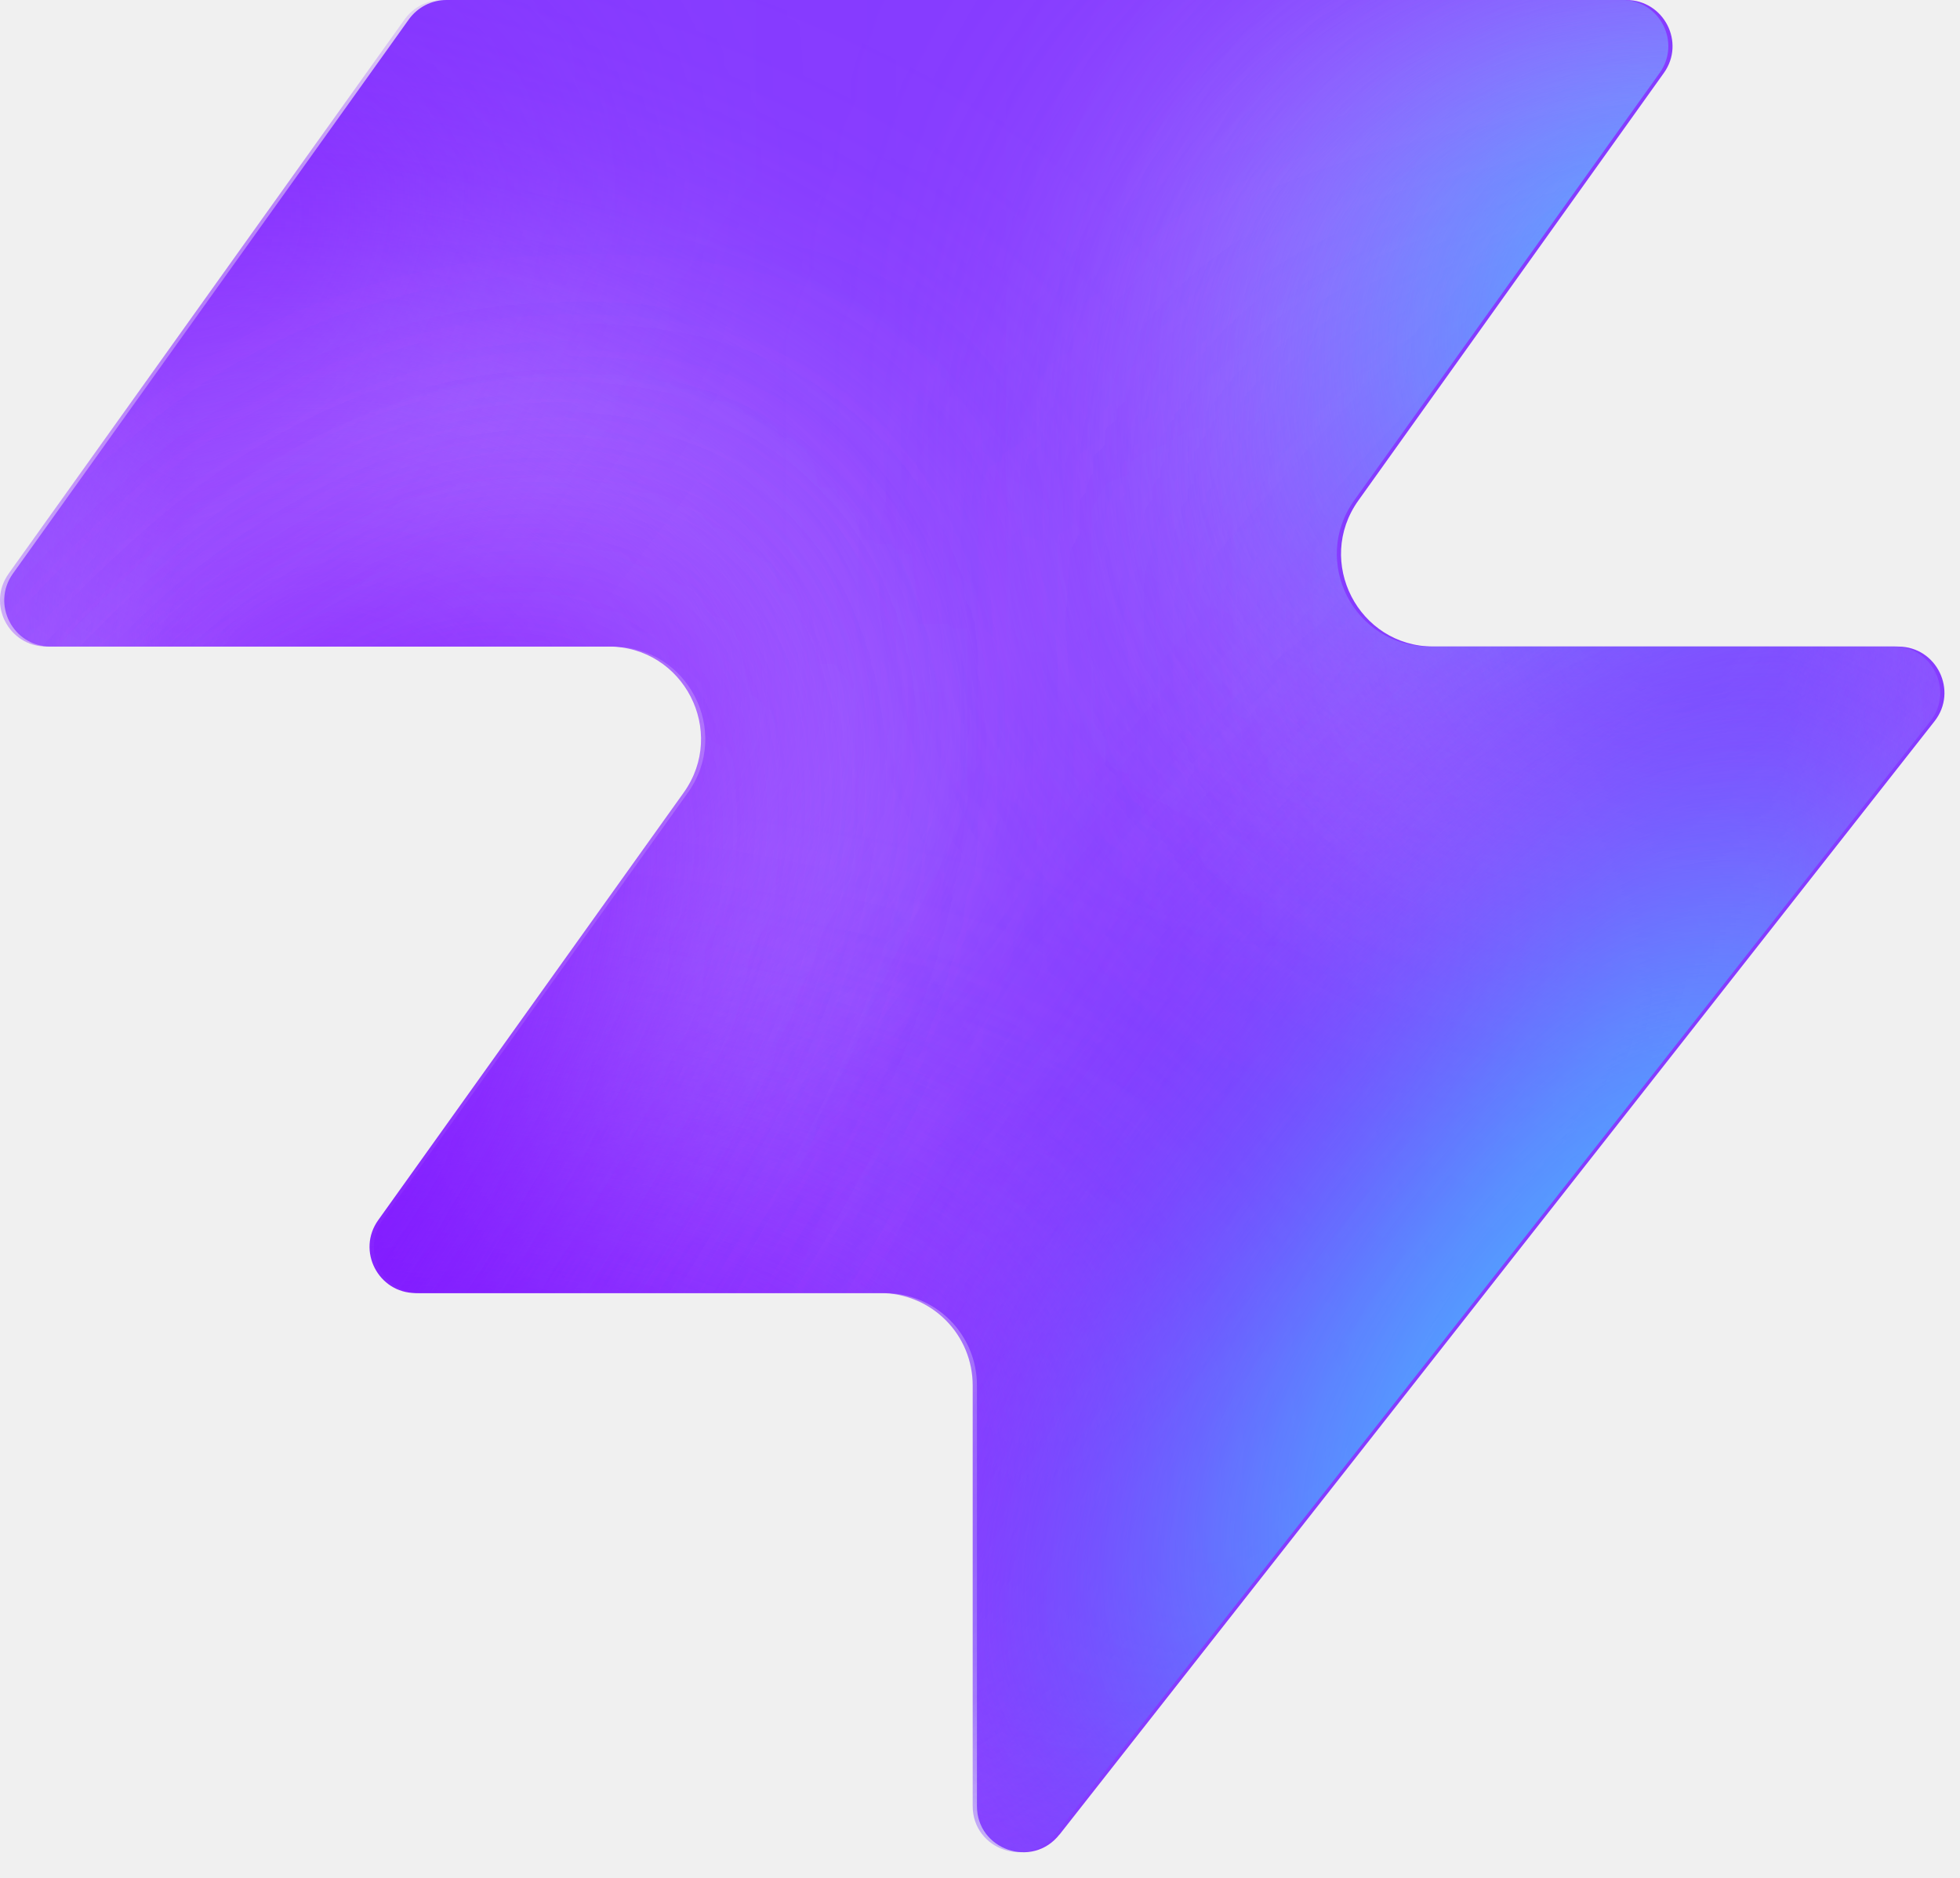
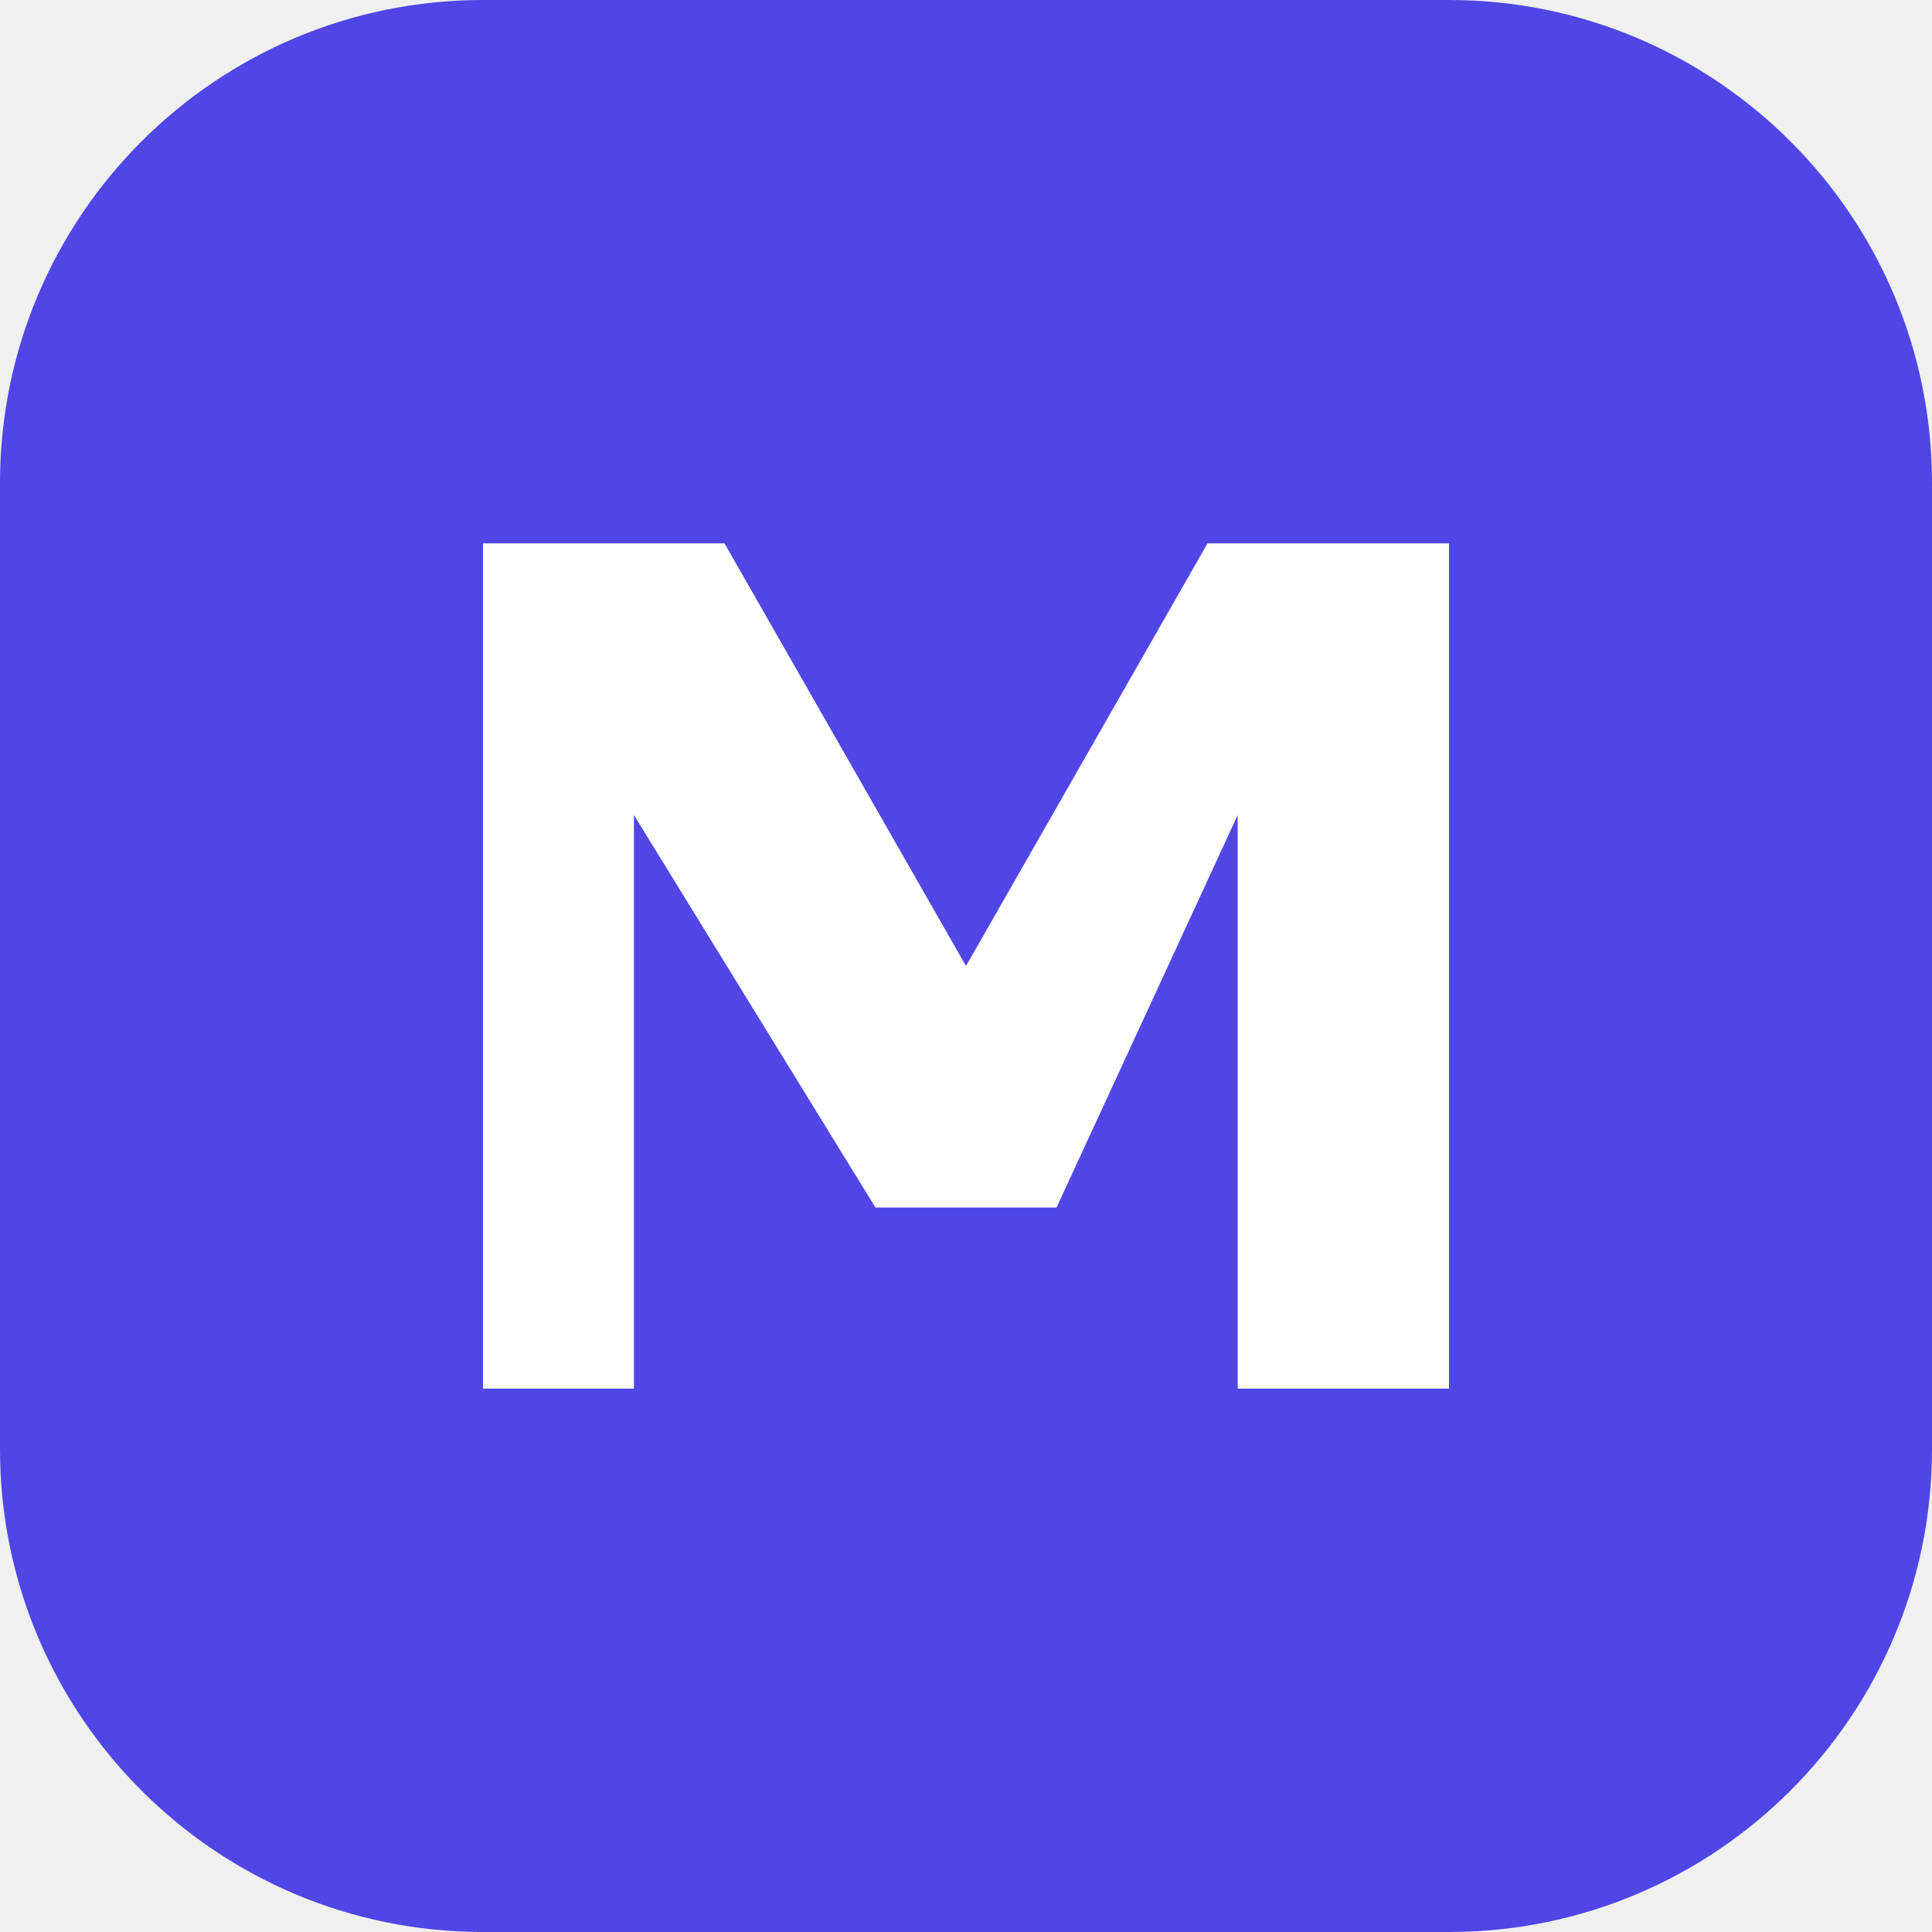
- <svg xmlns="http://www.w3.org/2000/svg" width="48" height="46" fill="none" viewBox="0 0 48 46">
-   <path fill="#863bff" d="M25.946 44.938c-.664.845-2.021.375-2.021-.698V33.937a2.26 2.26 0 0 0-2.262-2.262H10.287c-.92 0-1.456-1.04-.92-1.788l7.48-10.471c1.07-1.497 0-3.578-1.842-3.578H1.237c-.92 0-1.456-1.04-.92-1.788L10.013.474c.214-.297.556-.474.92-.474h28.894c.92 0 1.456 1.04.92 1.788l-7.48 10.471c-1.07 1.498 0 3.579 1.842 3.579h11.377c.943 0 1.473 1.088.89 1.83L25.947 44.94z" style="fill:#863bff;fill:color(display-p3 .525 .23 1);fill-opacity:1" />
-   <mask id="a" width="48" height="46" x="0" y="0" maskUnits="userSpaceOnUse" style="mask-type:alpha">
-     <path fill="#000" d="M25.842 44.938c-.664.844-2.021.375-2.021-.698V33.937a2.26 2.26 0 0 0-2.262-2.262H10.183c-.92 0-1.456-1.04-.92-1.788l7.48-10.471c1.07-1.498 0-3.579-1.842-3.579H1.133c-.92 0-1.456-1.04-.92-1.787L9.91.473c.214-.297.556-.474.92-.474h28.894c.92 0 1.456 1.04.92 1.788l-7.48 10.471c-1.07 1.498 0 3.578 1.842 3.578h11.377c.943 0 1.473 1.088.89 1.832L25.843 44.94z" style="fill:#000;fill-opacity:1" />
-   </mask>
-   <g mask="url(#a)">
-     <g filter="url(#b)">
-       <ellipse cx="5.508" cy="14.704" fill="#ede6ff" rx="5.508" ry="14.704" style="fill:#ede6ff;fill:color(display-p3 .927 .903 1);fill-opacity:1" transform="matrix(.00324 1 1 -.00324 -4.47 31.516)" />
-     </g>
-     <g filter="url(#c)">
-       <ellipse cx="10.399" cy="29.851" fill="#ede6ff" rx="10.399" ry="29.851" style="fill:#ede6ff;fill:color(display-p3 .927 .903 1);fill-opacity:1" transform="matrix(.00324 1 1 -.00324 -39.328 7.883)" />
-     </g>
-     <g filter="url(#d)">
-       <ellipse cx="5.508" cy="30.487" fill="#7e14ff" rx="5.508" ry="30.487" style="fill:#7e14ff;fill:color(display-p3 .492 .077 1);fill-opacity:1" transform="rotate(89.814 -25.913 -14.639)scale(1 -1)" />
-     </g>
-     <g filter="url(#e)">
-       <ellipse cx="5.508" cy="30.599" fill="#7e14ff" rx="5.508" ry="30.599" style="fill:#7e14ff;fill:color(display-p3 .492 .077 1);fill-opacity:1" transform="rotate(89.814 -32.644 -3.334)scale(1 -1)" />
-     </g>
-     <g filter="url(#f)">
-       <ellipse cx="5.508" cy="30.599" fill="#7e14ff" rx="5.508" ry="30.599" style="fill:#7e14ff;fill:color(display-p3 .492 .077 1);fill-opacity:1" transform="matrix(.00324 1 1 -.00324 -34.34 30.47)" />
-     </g>
-     <g filter="url(#g)">
-       <ellipse cx="14.072" cy="22.078" fill="#ede6ff" rx="14.072" ry="22.078" style="fill:#ede6ff;fill:color(display-p3 .927 .903 1);fill-opacity:1" transform="rotate(93.35 24.506 48.493)scale(-1 1)" />
-     </g>
-     <g filter="url(#h)">
-       <ellipse cx="3.47" cy="21.501" fill="#7e14ff" rx="3.47" ry="21.501" style="fill:#7e14ff;fill:color(display-p3 .492 .077 1);fill-opacity:1" transform="rotate(89.009 28.708 47.59)scale(-1 1)" />
-     </g>
-     <g filter="url(#i)">
-       <ellipse cx="3.47" cy="21.501" fill="#7e14ff" rx="3.47" ry="21.501" style="fill:#7e14ff;fill:color(display-p3 .492 .077 1);fill-opacity:1" transform="rotate(89.009 28.708 47.59)scale(-1 1)" />
-     </g>
-     <g filter="url(#j)">
-       <ellipse cx=".387" cy="8.972" fill="#7e14ff" rx="4.407" ry="29.108" style="fill:#7e14ff;fill:color(display-p3 .492 .077 1);fill-opacity:1" transform="rotate(39.51 .387 8.972)" />
-     </g>
-     <g filter="url(#k)">
-       <ellipse cx="47.523" cy="-6.092" fill="#7e14ff" rx="4.407" ry="29.108" style="fill:#7e14ff;fill:color(display-p3 .492 .077 1);fill-opacity:1" transform="rotate(37.892 47.523 -6.092)" />
-     </g>
-     <g filter="url(#l)">
-       <ellipse cx="41.412" cy="6.333" fill="#47bfff" rx="5.971" ry="9.665" style="fill:#47bfff;fill:color(display-p3 .28 .748 1);fill-opacity:1" transform="rotate(37.892 41.412 6.333)" />
-     </g>
-     <g filter="url(#m)">
-       <ellipse cx="-1.879" cy="38.332" fill="#7e14ff" rx="4.407" ry="29.108" style="fill:#7e14ff;fill:color(display-p3 .492 .077 1);fill-opacity:1" transform="rotate(37.892 -1.88 38.332)" />
-     </g>
-     <g filter="url(#n)">
-       <ellipse cx="-1.879" cy="38.332" fill="#7e14ff" rx="4.407" ry="29.108" style="fill:#7e14ff;fill:color(display-p3 .492 .077 1);fill-opacity:1" transform="rotate(37.892 -1.88 38.332)" />
-     </g>
-     <g filter="url(#o)">
-       <ellipse cx="35.651" cy="29.907" fill="#7e14ff" rx="4.407" ry="29.108" style="fill:#7e14ff;fill:color(display-p3 .492 .077 1);fill-opacity:1" transform="rotate(37.892 35.651 29.907)" />
-     </g>
-     <g filter="url(#p)">
-       <ellipse cx="38.418" cy="32.4" fill="#47bfff" rx="5.971" ry="15.297" style="fill:#47bfff;fill:color(display-p3 .28 .748 1);fill-opacity:1" transform="rotate(37.892 38.418 32.4)" />
-     </g>
-   </g>
-   <defs>
-     <filter id="b" width="60.045" height="41.654" x="-19.77" y="16.149" color-interpolation-filters="sRGB" filterUnits="userSpaceOnUse">
-       <feFlood flood-opacity="0" result="BackgroundImageFix" />
-       <feBlend in="SourceGraphic" in2="BackgroundImageFix" result="shape" />
-       <feGaussianBlur result="effect1_foregroundBlur_2002_17158" stdDeviation="7.659" />
-     </filter>
-     <filter id="c" width="90.34" height="51.437" x="-54.613" y="-7.533" color-interpolation-filters="sRGB" filterUnits="userSpaceOnUse">
-       <feFlood flood-opacity="0" result="BackgroundImageFix" />
-       <feBlend in="SourceGraphic" in2="BackgroundImageFix" result="shape" />
-       <feGaussianBlur result="effect1_foregroundBlur_2002_17158" stdDeviation="7.659" />
-     </filter>
-     <filter id="d" width="79.355" height="29.4" x="-49.64" y="2.03" color-interpolation-filters="sRGB" filterUnits="userSpaceOnUse">
-       <feFlood flood-opacity="0" result="BackgroundImageFix" />
-       <feBlend in="SourceGraphic" in2="BackgroundImageFix" result="shape" />
-       <feGaussianBlur result="effect1_foregroundBlur_2002_17158" stdDeviation="4.596" />
-     </filter>
-     <filter id="e" width="79.579" height="29.4" x="-45.045" y="20.029" color-interpolation-filters="sRGB" filterUnits="userSpaceOnUse">
-       <feFlood flood-opacity="0" result="BackgroundImageFix" />
-       <feBlend in="SourceGraphic" in2="BackgroundImageFix" result="shape" />
-       <feGaussianBlur result="effect1_foregroundBlur_2002_17158" stdDeviation="4.596" />
-     </filter>
-     <filter id="f" width="79.579" height="29.4" x="-43.513" y="21.178" color-interpolation-filters="sRGB" filterUnits="userSpaceOnUse">
-       <feFlood flood-opacity="0" result="BackgroundImageFix" />
-       <feBlend in="SourceGraphic" in2="BackgroundImageFix" result="shape" />
-       <feGaussianBlur result="effect1_foregroundBlur_2002_17158" stdDeviation="4.596" />
-     </filter>
-     <filter id="g" width="74.749" height="58.852" x="15.756" y="-17.901" color-interpolation-filters="sRGB" filterUnits="userSpaceOnUse">
-       <feFlood flood-opacity="0" result="BackgroundImageFix" />
-       <feBlend in="SourceGraphic" in2="BackgroundImageFix" result="shape" />
-       <feGaussianBlur result="effect1_foregroundBlur_2002_17158" stdDeviation="7.659" />
-     </filter>
-     <filter id="h" width="61.377" height="25.362" x="23.548" y="2.284" color-interpolation-filters="sRGB" filterUnits="userSpaceOnUse">
-       <feFlood flood-opacity="0" result="BackgroundImageFix" />
-       <feBlend in="SourceGraphic" in2="BackgroundImageFix" result="shape" />
-       <feGaussianBlur result="effect1_foregroundBlur_2002_17158" stdDeviation="4.596" />
-     </filter>
-     <filter id="i" width="61.377" height="25.362" x="23.548" y="2.284" color-interpolation-filters="sRGB" filterUnits="userSpaceOnUse">
-       <feFlood flood-opacity="0" result="BackgroundImageFix" />
-       <feBlend in="SourceGraphic" in2="BackgroundImageFix" result="shape" />
-       <feGaussianBlur result="effect1_foregroundBlur_2002_17158" stdDeviation="4.596" />
-     </filter>
-     <filter id="j" width="56.045" height="63.649" x="-27.636" y="-22.853" color-interpolation-filters="sRGB" filterUnits="userSpaceOnUse">
-       <feFlood flood-opacity="0" result="BackgroundImageFix" />
-       <feBlend in="SourceGraphic" in2="BackgroundImageFix" result="shape" />
-       <feGaussianBlur result="effect1_foregroundBlur_2002_17158" stdDeviation="4.596" />
-     </filter>
-     <filter id="k" width="54.814" height="64.646" x="20.116" y="-38.415" color-interpolation-filters="sRGB" filterUnits="userSpaceOnUse">
-       <feFlood flood-opacity="0" result="BackgroundImageFix" />
-       <feBlend in="SourceGraphic" in2="BackgroundImageFix" result="shape" />
-       <feGaussianBlur result="effect1_foregroundBlur_2002_17158" stdDeviation="4.596" />
-     </filter>
-     <filter id="l" width="33.541" height="35.313" x="24.641" y="-11.323" color-interpolation-filters="sRGB" filterUnits="userSpaceOnUse">
-       <feFlood flood-opacity="0" result="BackgroundImageFix" />
-       <feBlend in="SourceGraphic" in2="BackgroundImageFix" result="shape" />
-       <feGaussianBlur result="effect1_foregroundBlur_2002_17158" stdDeviation="4.596" />
-     </filter>
-     <filter id="m" width="54.814" height="64.646" x="-29.286" y="6.009" color-interpolation-filters="sRGB" filterUnits="userSpaceOnUse">
-       <feFlood flood-opacity="0" result="BackgroundImageFix" />
-       <feBlend in="SourceGraphic" in2="BackgroundImageFix" result="shape" />
-       <feGaussianBlur result="effect1_foregroundBlur_2002_17158" stdDeviation="4.596" />
-     </filter>
-     <filter id="n" width="54.814" height="64.646" x="-29.286" y="6.009" color-interpolation-filters="sRGB" filterUnits="userSpaceOnUse">
-       <feFlood flood-opacity="0" result="BackgroundImageFix" />
-       <feBlend in="SourceGraphic" in2="BackgroundImageFix" result="shape" />
-       <feGaussianBlur result="effect1_foregroundBlur_2002_17158" stdDeviation="4.596" />
-     </filter>
-     <filter id="o" width="54.814" height="64.646" x="8.244" y="-2.416" color-interpolation-filters="sRGB" filterUnits="userSpaceOnUse">
-       <feFlood flood-opacity="0" result="BackgroundImageFix" />
-       <feBlend in="SourceGraphic" in2="BackgroundImageFix" result="shape" />
-       <feGaussianBlur result="effect1_foregroundBlur_2002_17158" stdDeviation="4.596" />
-     </filter>
-     <filter id="p" width="39.409" height="43.623" x="18.713" y="10.588" color-interpolation-filters="sRGB" filterUnits="userSpaceOnUse">
-       <feFlood flood-opacity="0" result="BackgroundImageFix" />
-       <feBlend in="SourceGraphic" in2="BackgroundImageFix" result="shape" />
-       <feGaussianBlur result="effect1_foregroundBlur_2002_17158" stdDeviation="4.596" />
-     </filter>
-   </defs>
+ <svg xmlns="http://www.w3.org/2000/svg" viewBox="0 0 32 32" fill="none">
+   <rect width="32" height="32" rx="8" fill="#4f46e5" />
+   <path d="M8 23V9h4l4 7 4-7h4v14h-3.5V13.5L17.5 20h-3L10.5 13.5V23H8z" fill="#ffffff" />
</svg>
